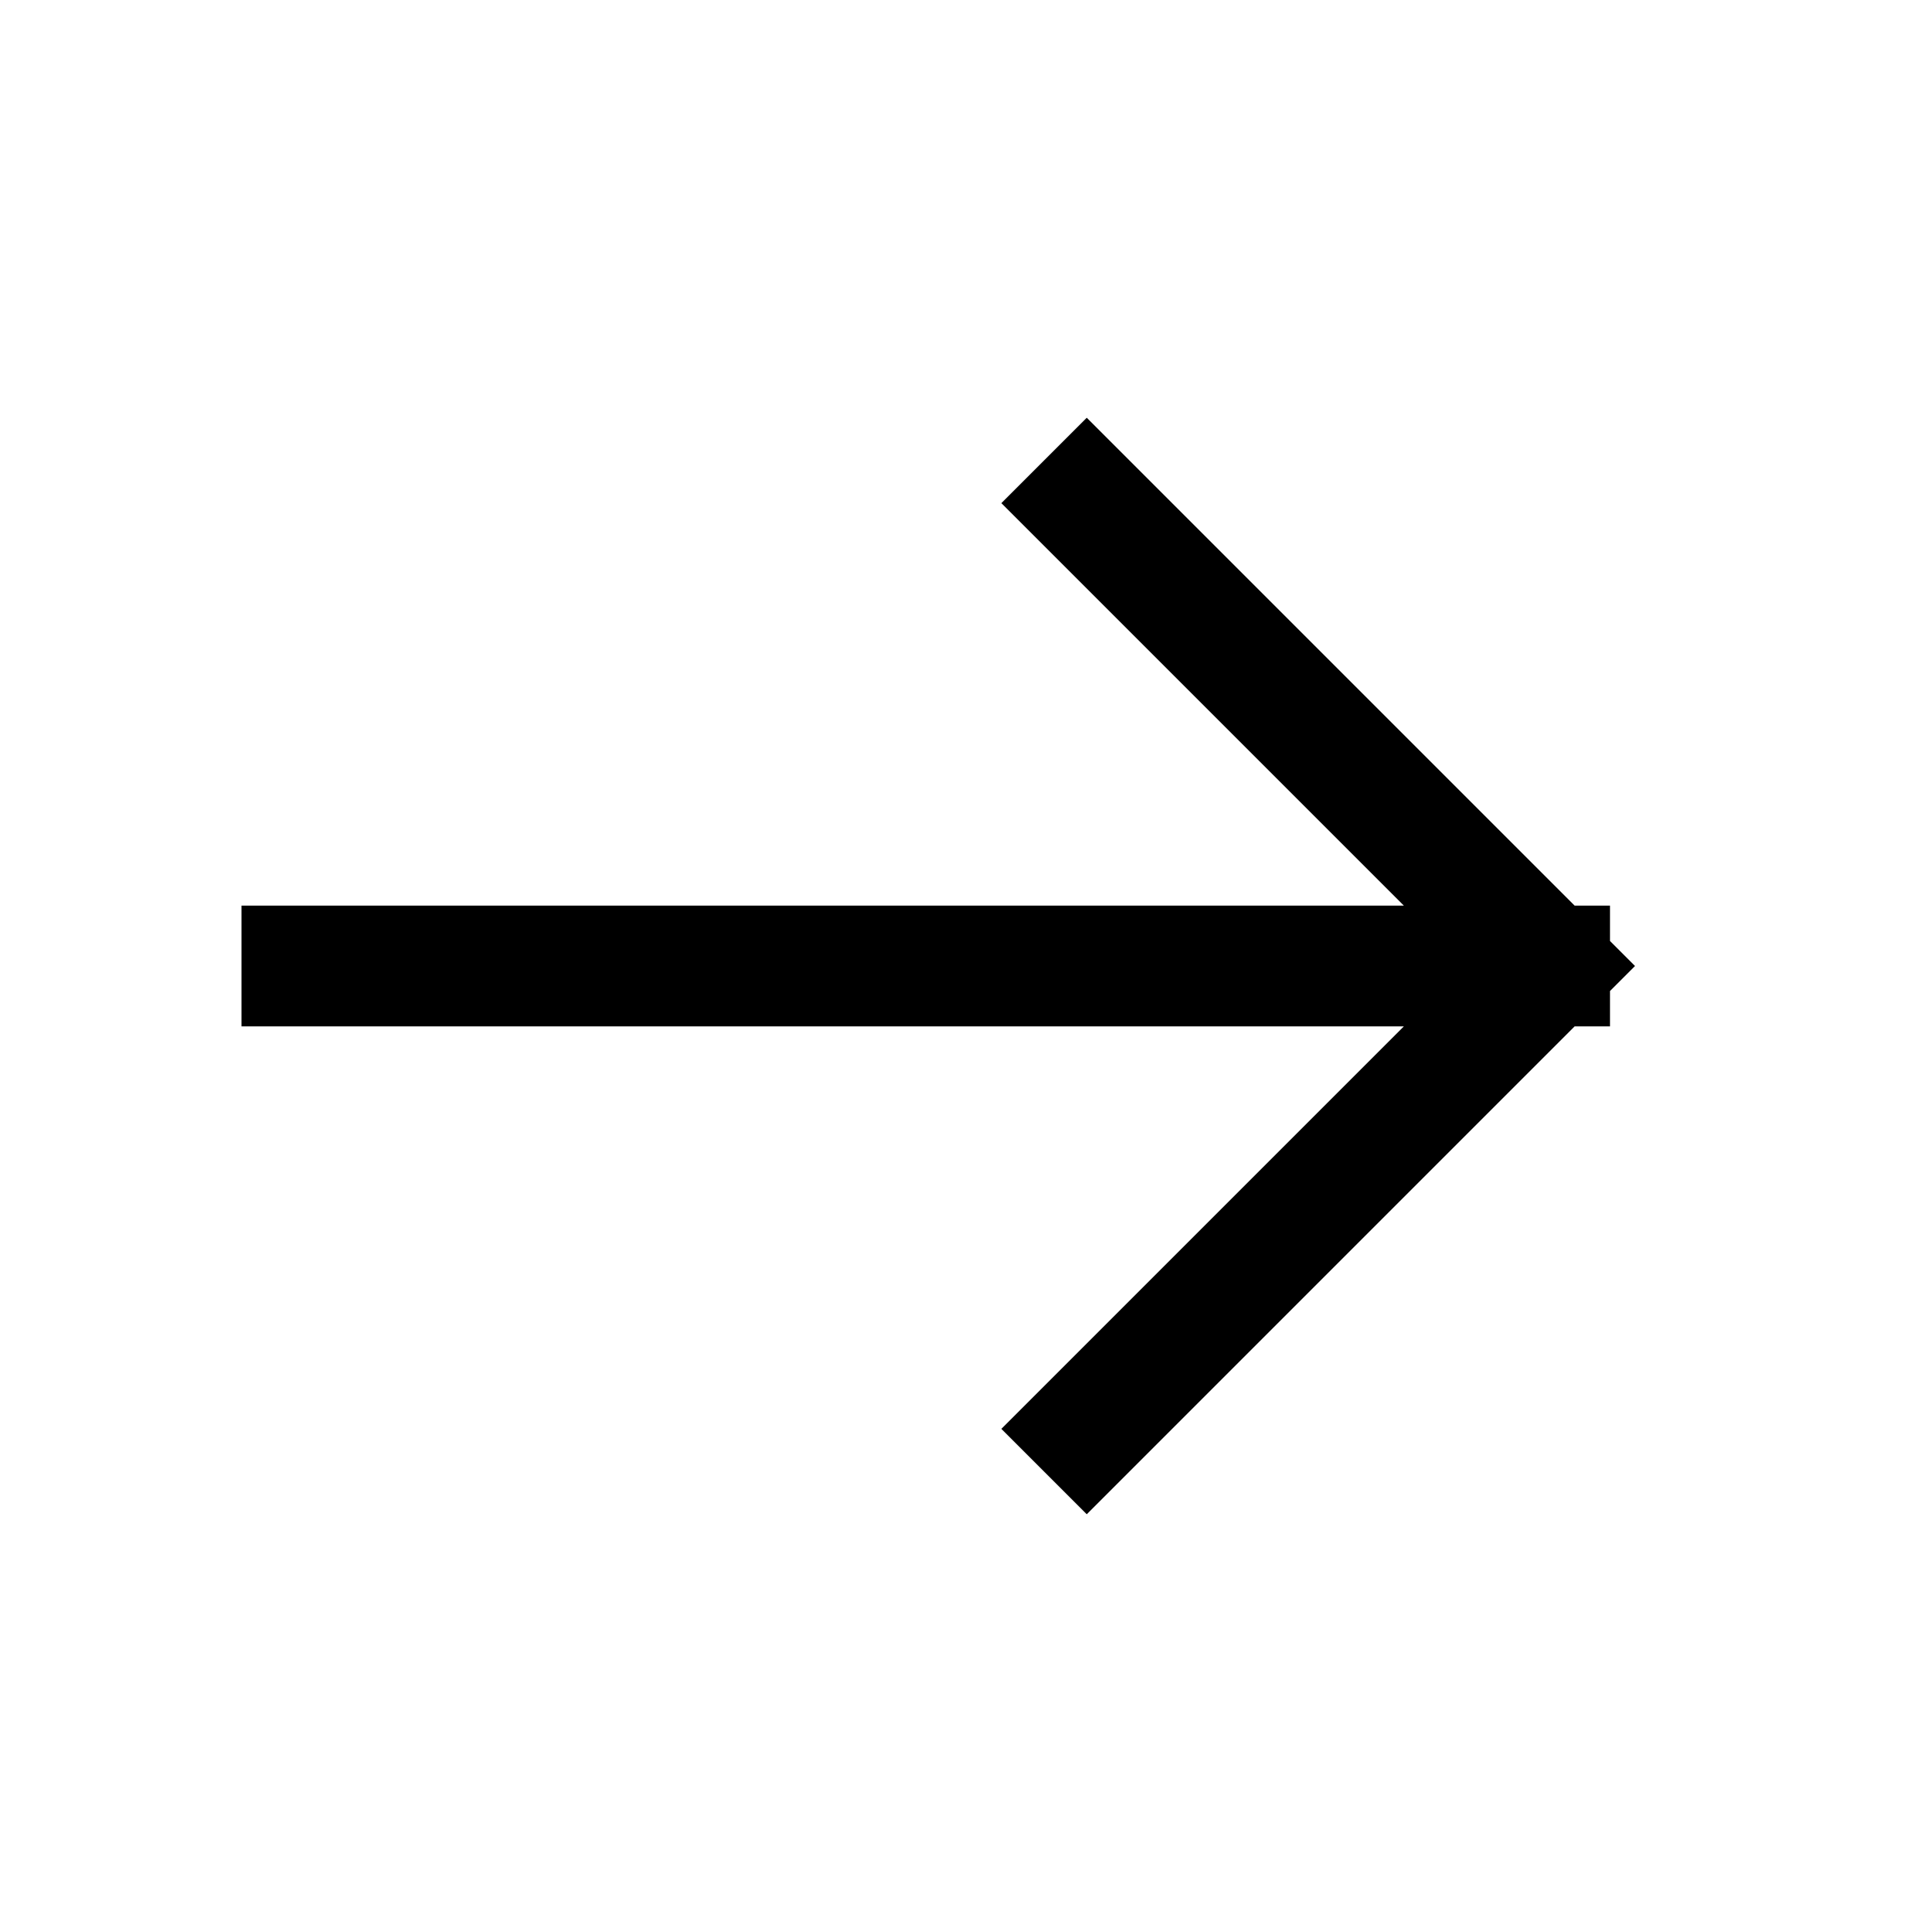
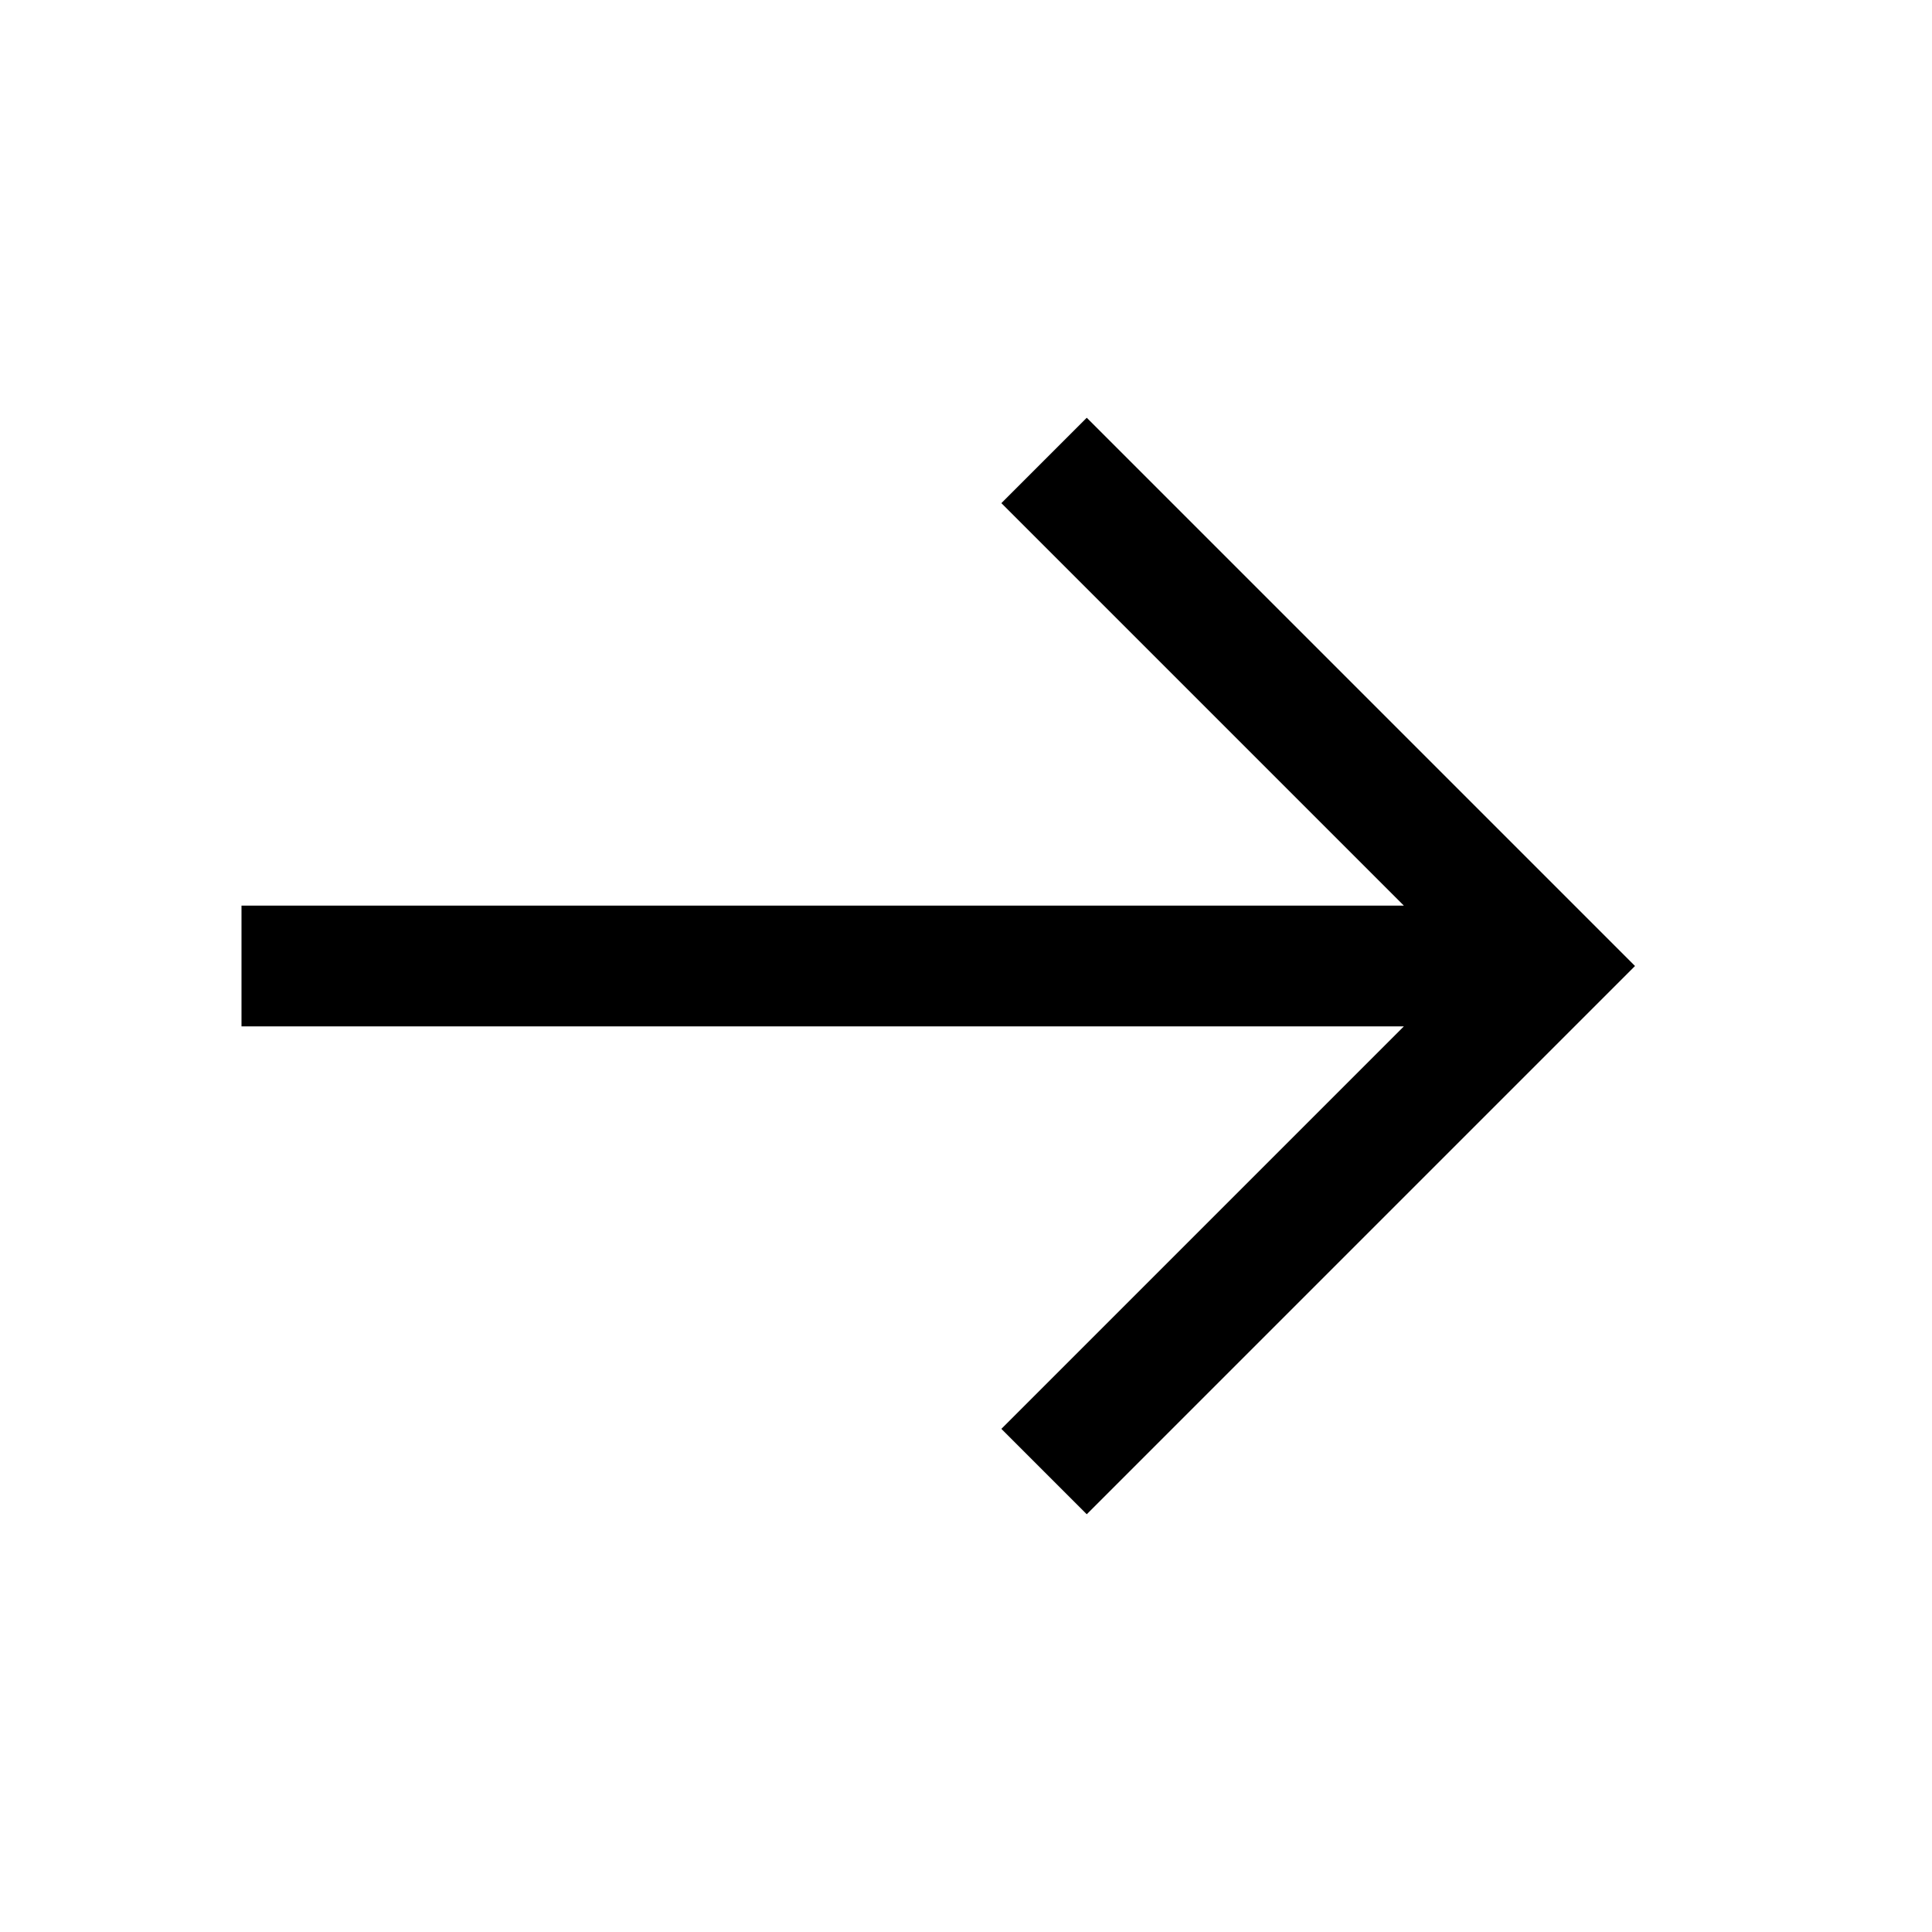
<svg xmlns="http://www.w3.org/2000/svg" viewBox="0 0 24 24" fill="none" stroke="currentColor" stroke-width="1.5" stroke-linecap="square" stroke-linejoin="miter">
-   <path d="M3.75 12h15.5M13.5 6.25 19.25 12l-5.75 5.75" />
+   <path d="M3.75 12h14.5M13.5 6.25 19.25 12l-5.75 5.75" />
</svg>
